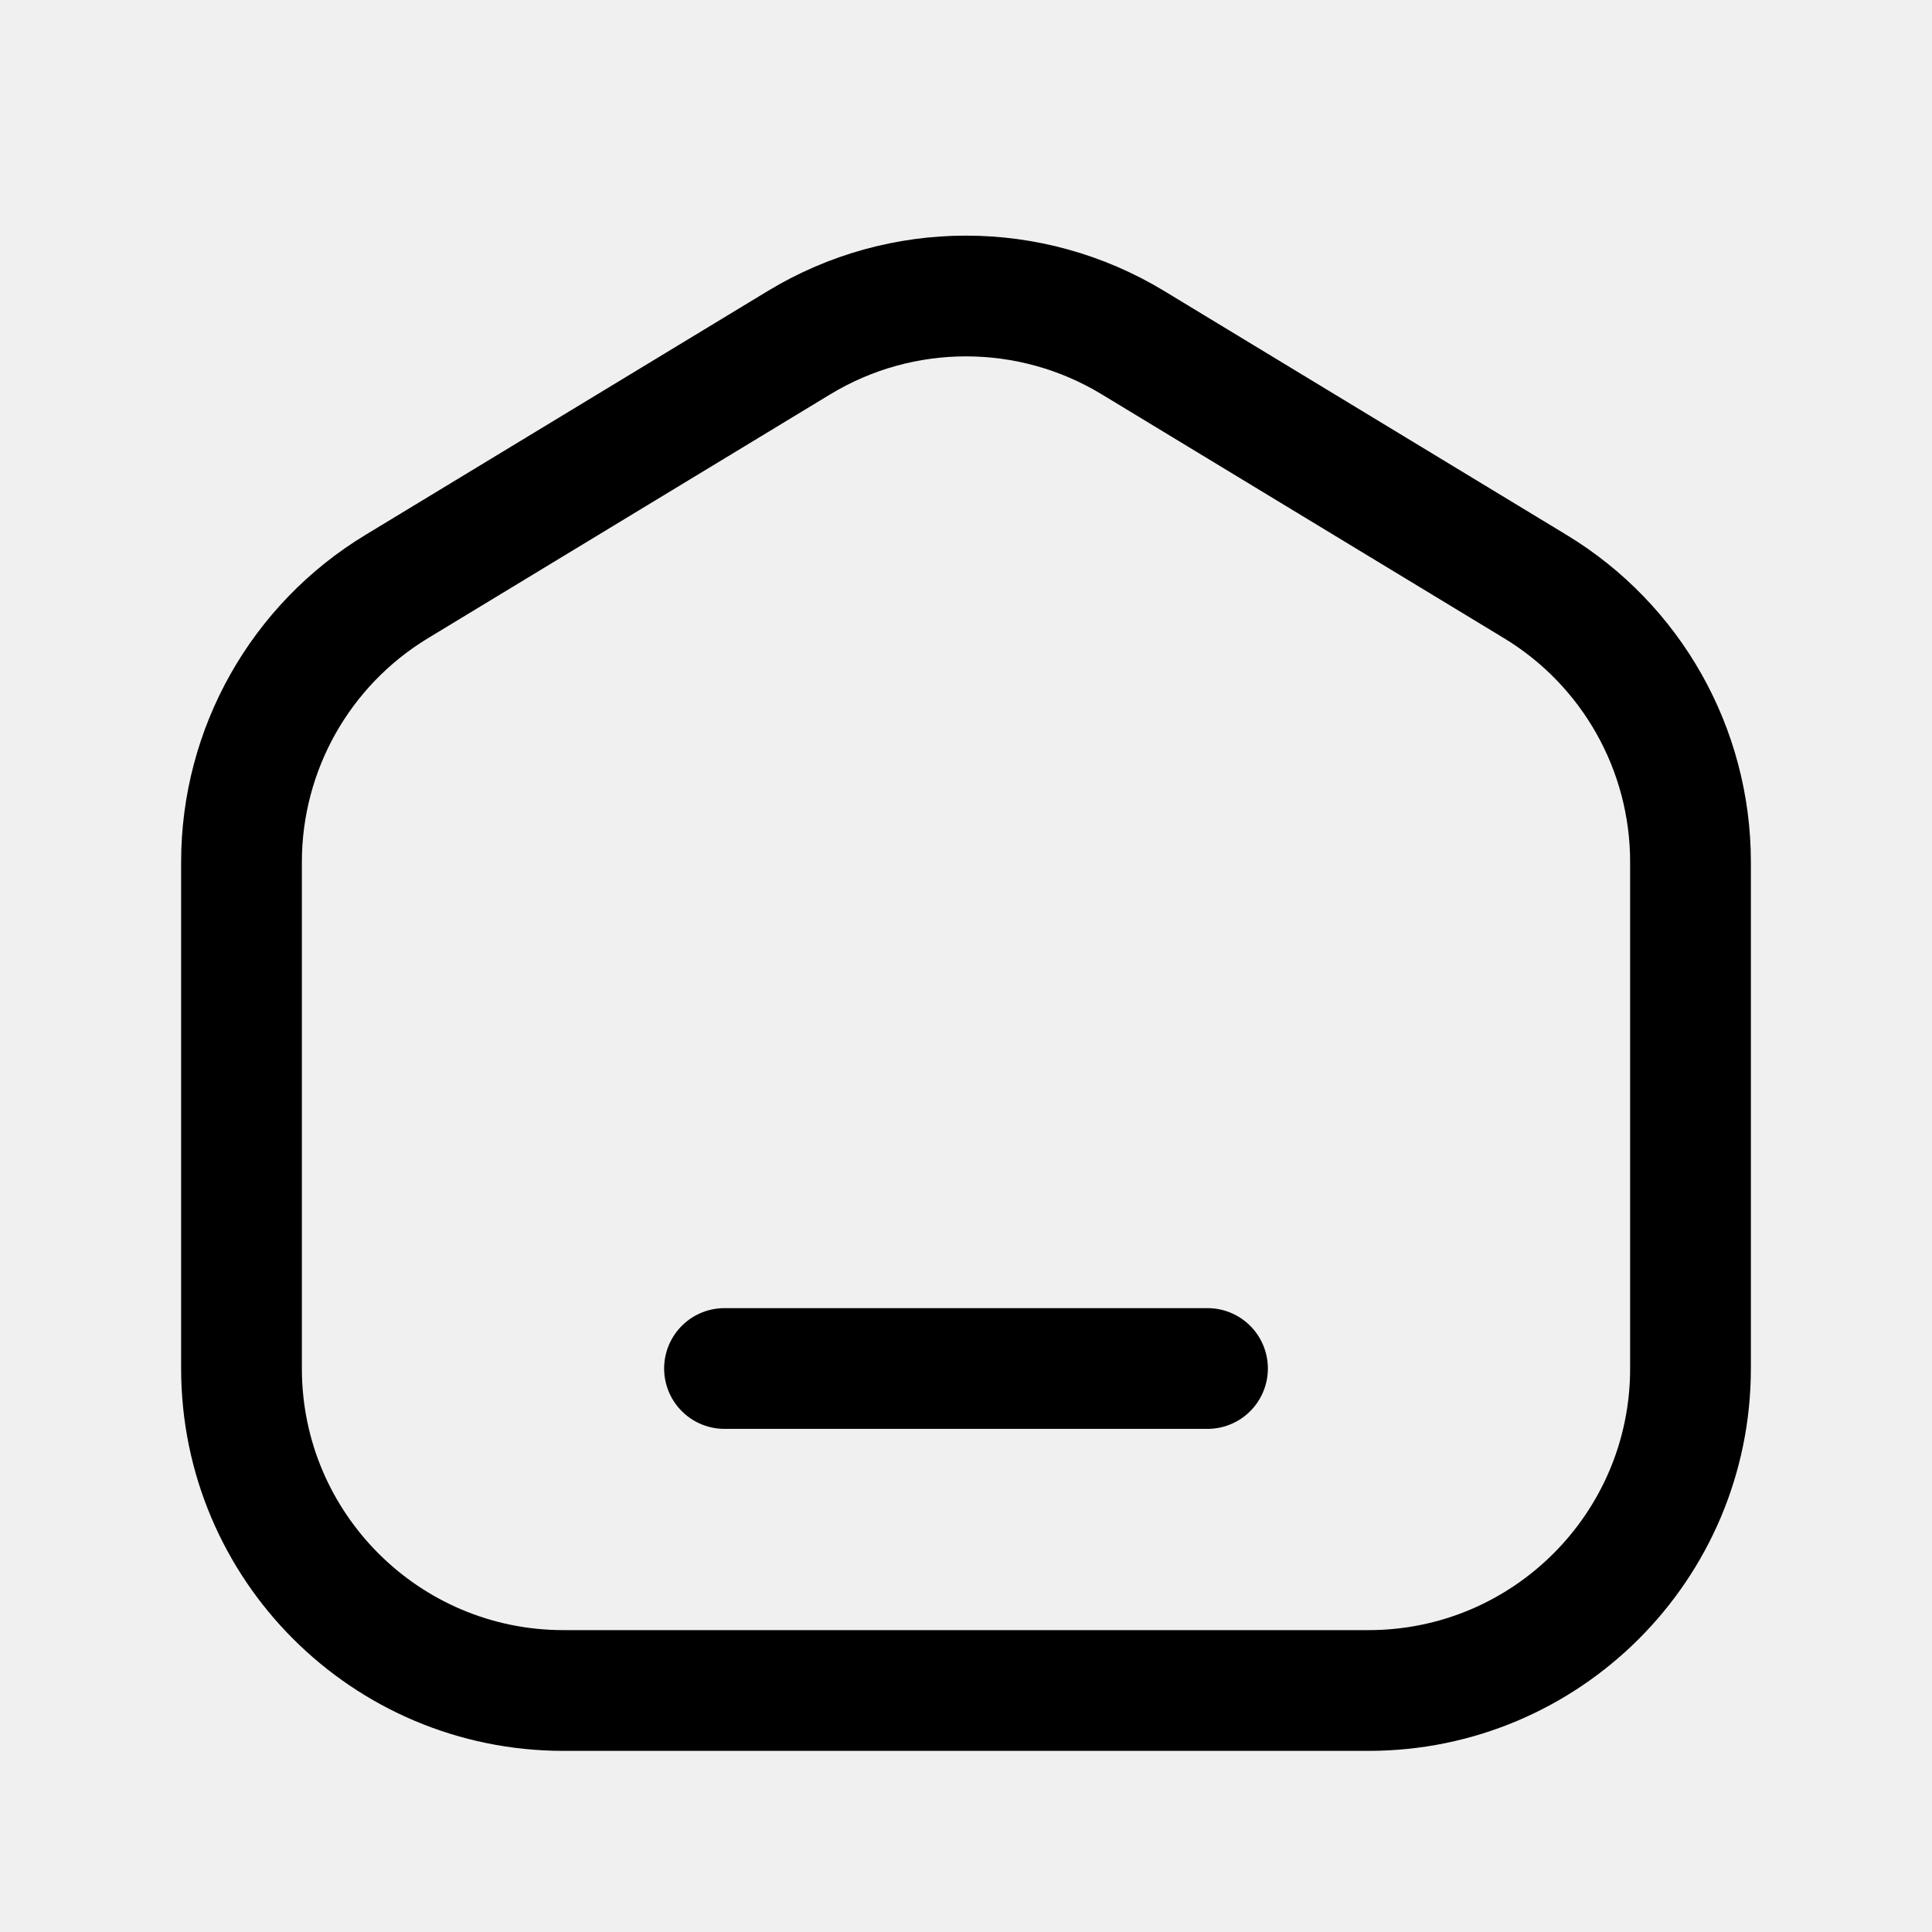
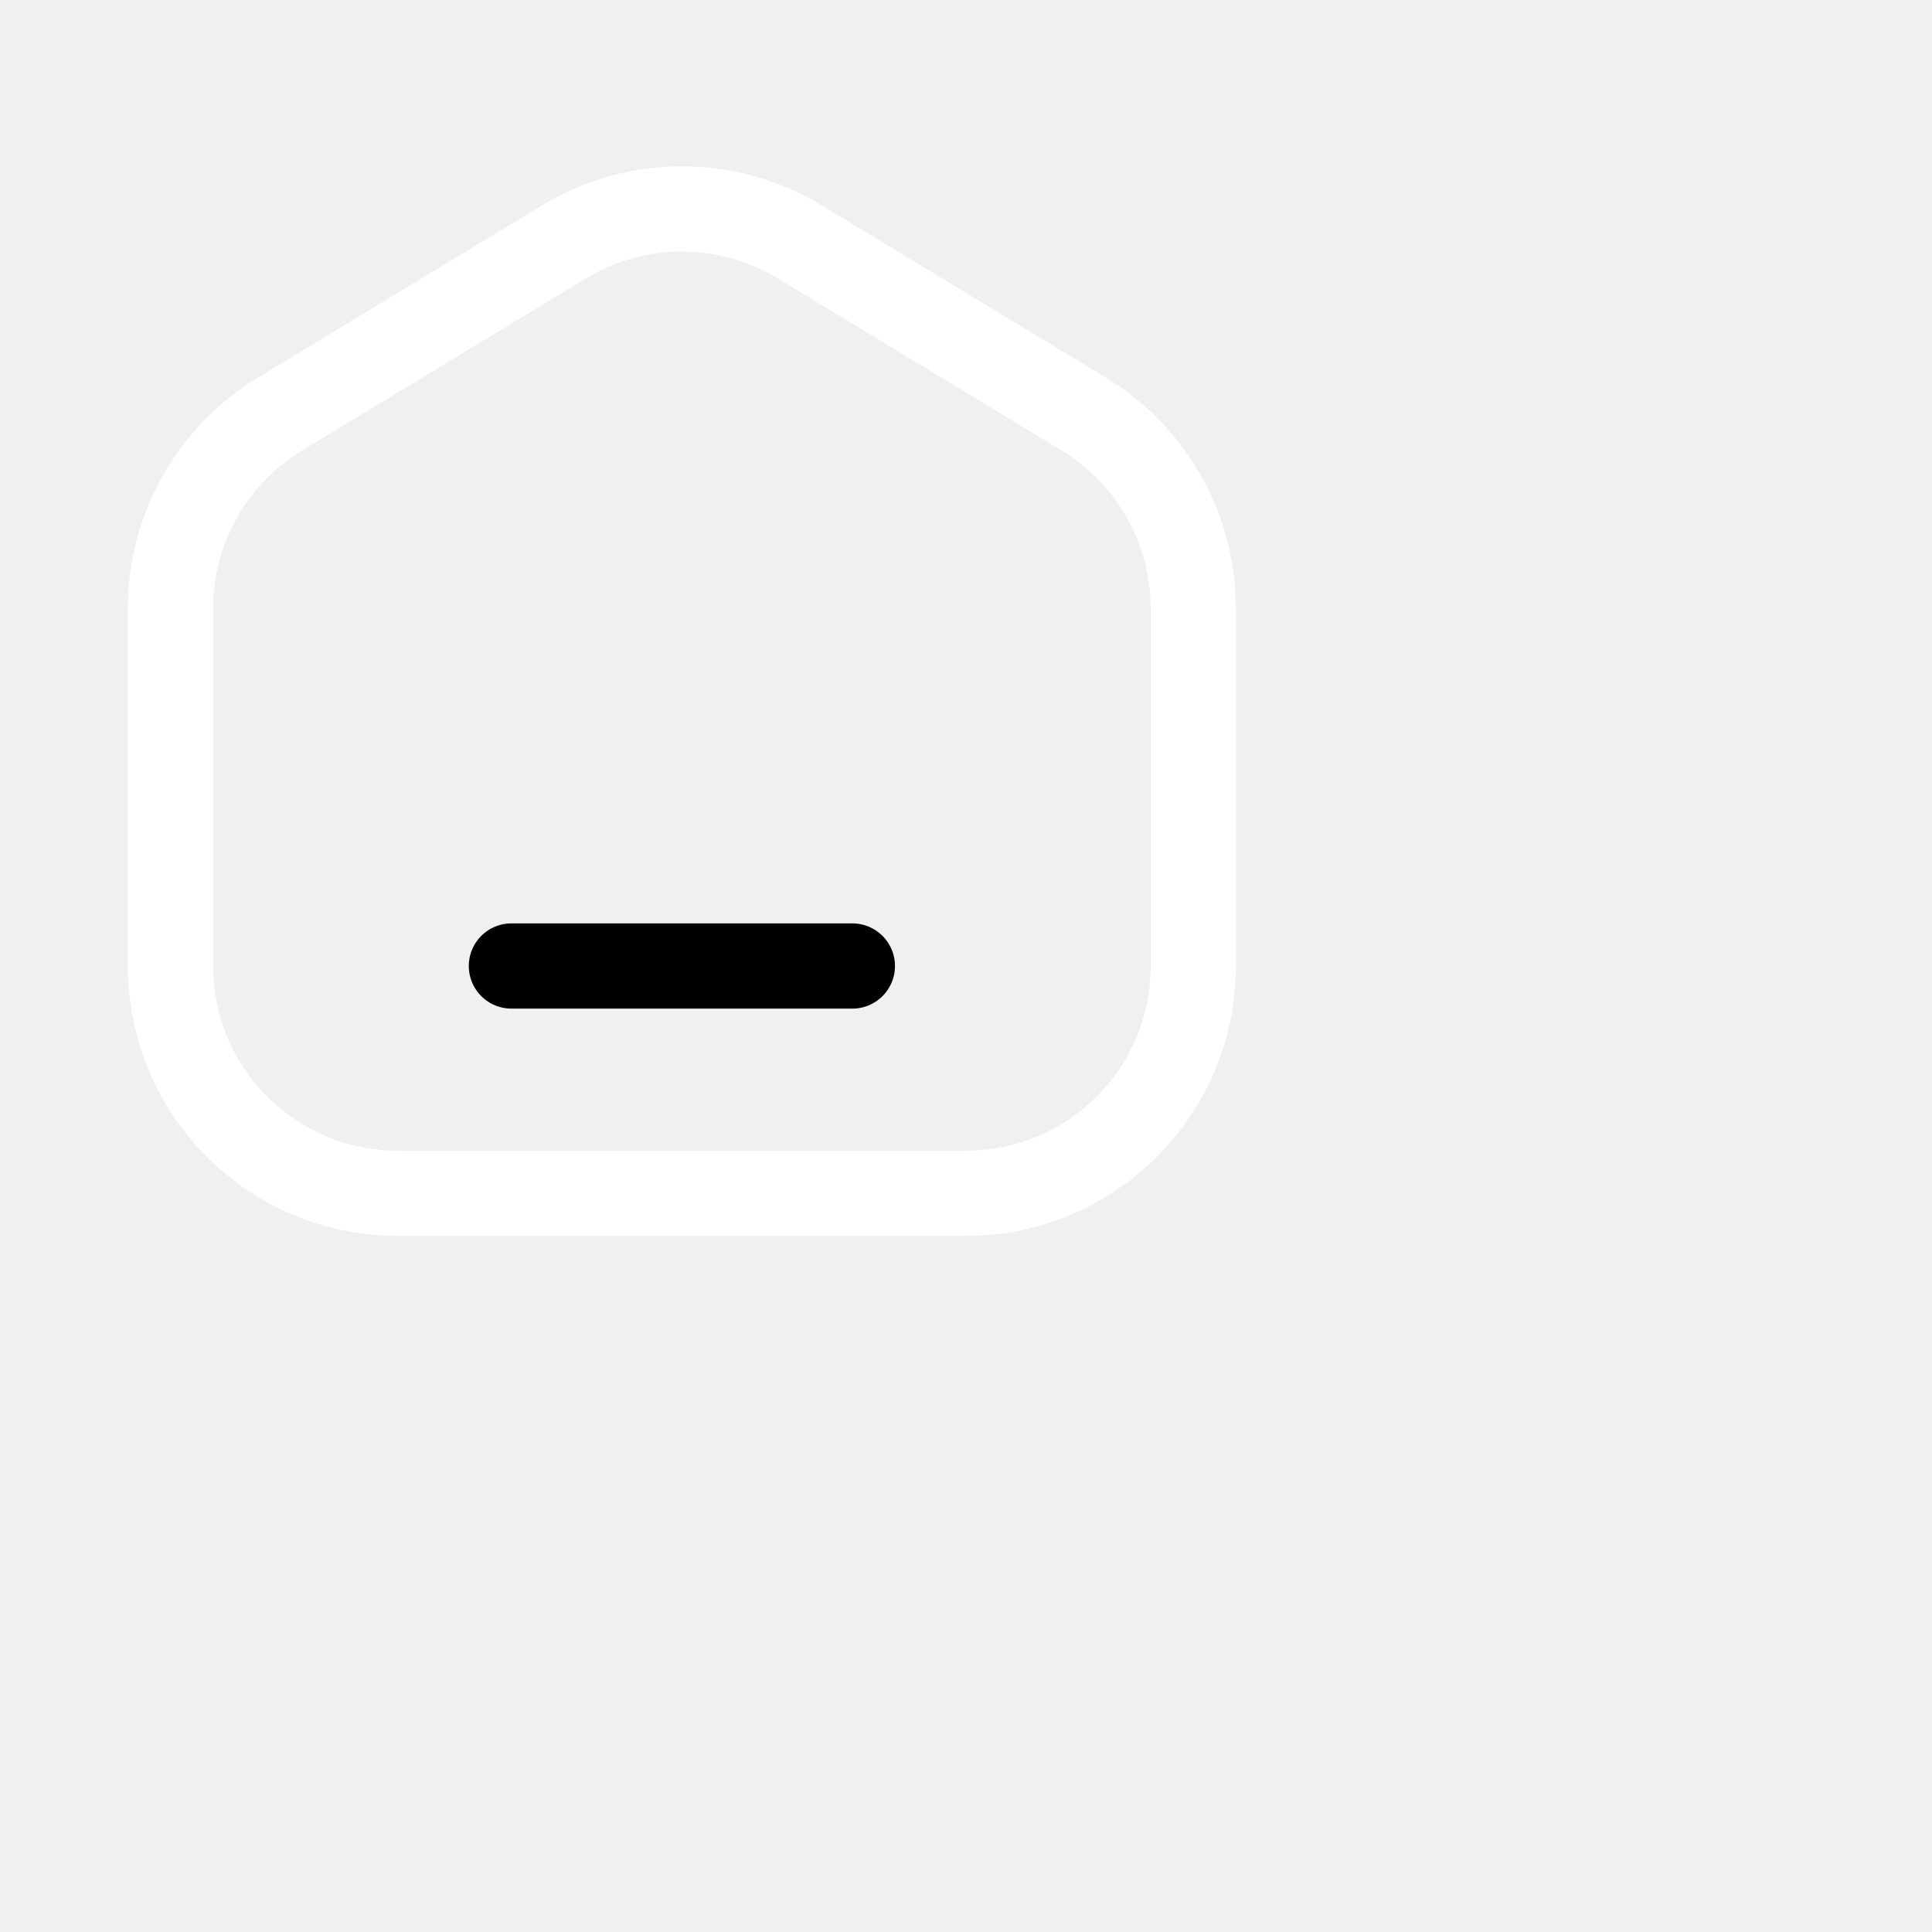
- <svg xmlns="http://www.w3.org/2000/svg" width="24" height="24" stroke-width="1.5" viewBox="0 0 24 24" fill="none">
-   <path d="M17 21H7C4.791 21 3 19.209 3 17V10.708C3 9.309 3.731 8.012 4.927 7.287L9.927 4.256C11.201 3.484 12.799 3.484 14.073 4.256L19.073 7.287C20.269 8.012 21 9.309 21 10.708V17C21 19.209 19.209 21 17 21Z" stroke="currentColor" stroke-linecap="round" stroke-linejoin="round" />
+ <svg xmlns="http://www.w3.org/2000/svg" width="34" height="34" stroke-width="1.5" viewBox="0 0 34 34" fill="none">
+   <path d="M17 21H7C4.791 21 3 19.209 3 17V10.708C3 9.309 3.731 8.012 4.927 7.287L9.927 4.256C11.201 3.484 12.799 3.484 14.073 4.256L19.073 7.287C20.269 8.012 21 9.309 21 10.708V17C21 19.209 19.209 21 17 21Z" stroke="white" stroke-linecap="round" stroke-linejoin="round" />
  <path d="M9 17H15" stroke="currentColor" stroke-linecap="round" stroke-linejoin="round" />
</svg>
